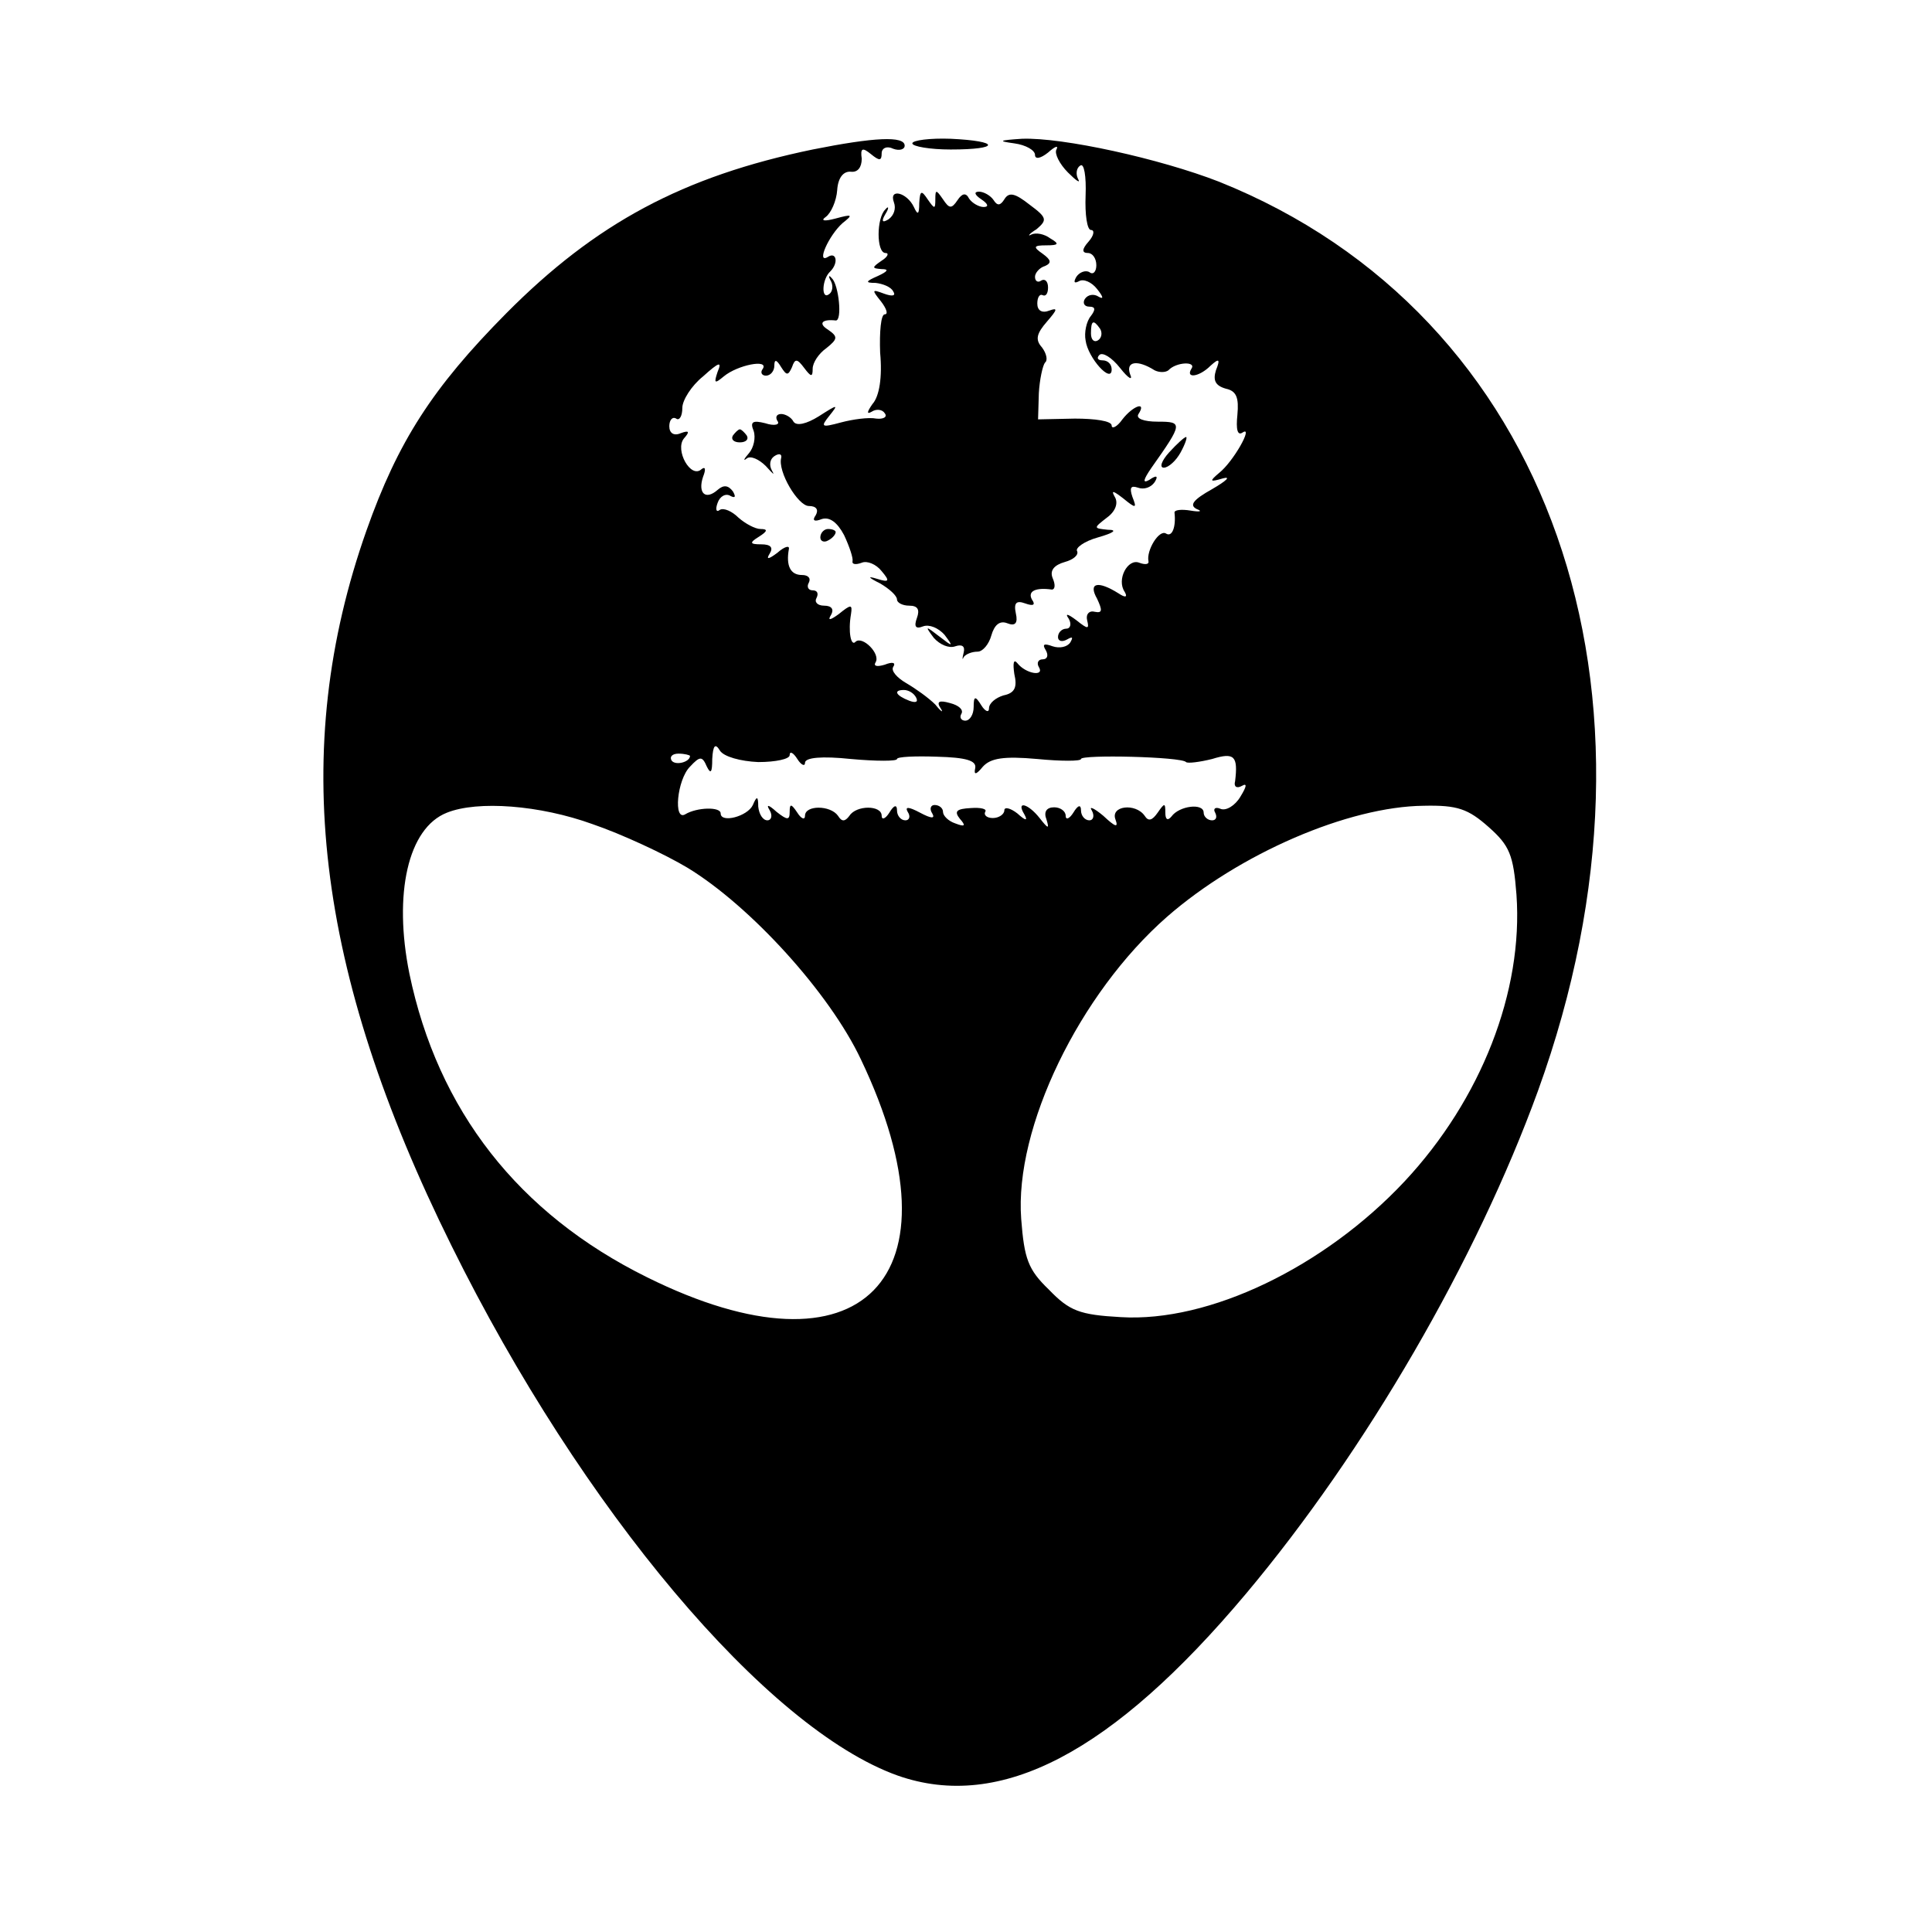
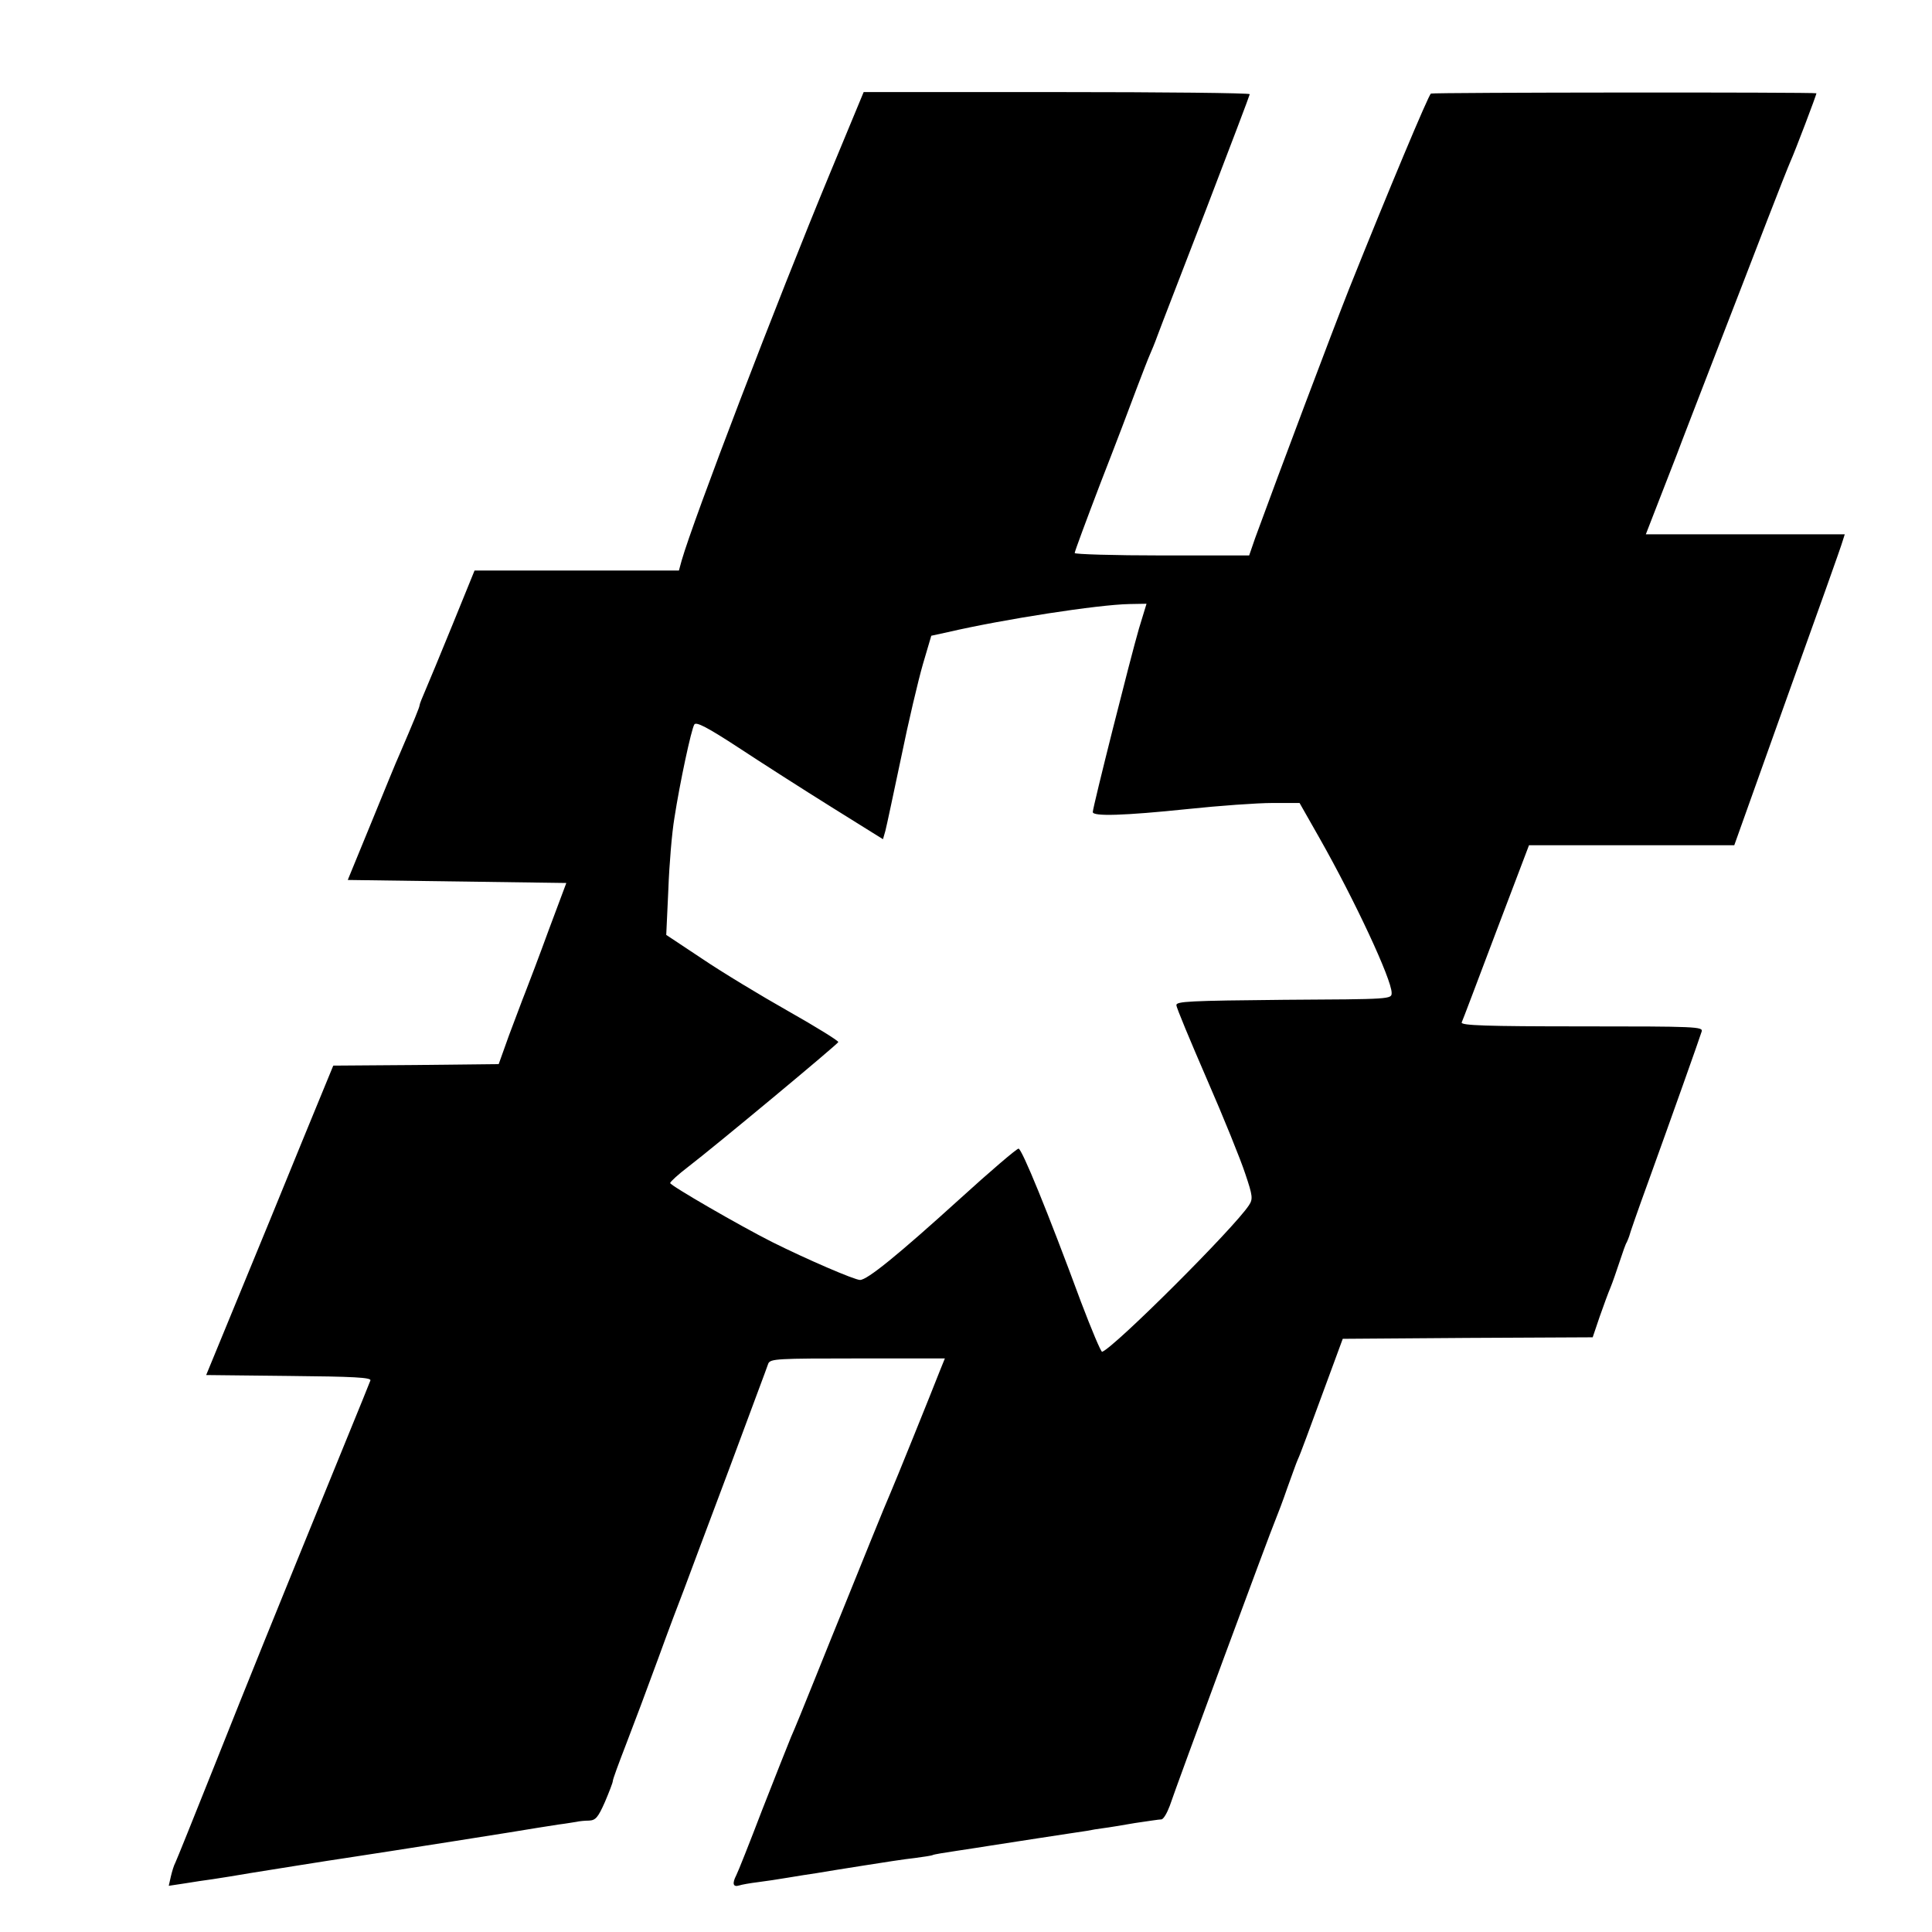
- <svg xmlns="http://www.w3.org/2000/svg" version="1.0" width="252pt" height="252pt" viewBox="0 0 252 252" preserveAspectRatio="xMidYMid meet">
-   <g transform="translate(0,252) scale(0.1,-0.1)" fill="#000000" stroke="none">
-     <path d="M1060 2325 c-169 -35 -283 -96 -400 -214 -96 -97 -141 -167 -182 -283 -101 -286 -67 -574 111 -933 170 -344 411 -630 582 -691 134 -47 280 30 454 237 157 187 301 436 381 656 189 522 16 1013 -416 1186 -77 30 -204 58 -257 56 -30 -2 -32 -3 -10 -6 15 -2 27 -9 27 -15 0 -6 7 -5 17 3 9 8 14 10 11 4 -3 -5 4 -19 15 -30 11 -11 17 -15 13 -8 -3 6 -2 14 3 17 5 4 8 -14 7 -39 -1 -25 2 -45 7 -45 5 0 4 -7 -3 -15 -9 -10 -9 -15 -1 -15 6 0 11 -7 11 -16 0 -8 -4 -13 -9 -9 -5 3 -13 0 -17 -6 -4 -7 -3 -9 3 -6 6 4 17 -1 24 -10 8 -10 9 -14 2 -10 -6 4 -14 3 -18 -3 -3 -5 -1 -10 6 -10 8 0 8 -4 2 -12 -6 -7 -9 -22 -7 -32 3 -23 34 -57 34 -38 0 7 -5 12 -12 12 -6 0 -8 3 -4 7 4 4 16 -3 27 -17 11 -14 17 -17 13 -8 -6 17 10 19 32 5 6 -3 14 -3 18 0 10 11 37 12 30 2 -8 -13 10 -11 25 4 11 10 13 9 7 -6 -4 -13 -1 -20 13 -24 14 -3 17 -12 15 -34 -2 -19 0 -28 7 -23 14 9 -12 -38 -31 -53 -13 -11 -12 -12 5 -7 11 3 5 -3 -14 -14 -25 -14 -30 -21 -20 -26 8 -3 4 -4 -8 -2 -12 2 -22 1 -21 -3 2 -18 -3 -32 -11 -27 -9 6 -26 -22 -23 -36 1 -4 -4 -5 -12 -2 -15 6 -30 -22 -19 -38 4 -7 1 -8 -8 -2 -27 17 -40 14 -28 -7 7 -15 7 -19 -3 -17 -7 2 -12 -3 -10 -11 3 -12 1 -12 -14 0 -12 9 -15 9 -10 2 4 -7 2 -13 -3 -13 -6 0 -11 -5 -11 -11 0 -5 5 -7 12 -3 7 4 8 3 4 -4 -4 -6 -14 -8 -23 -5 -11 4 -14 3 -9 -5 4 -7 2 -12 -4 -12 -6 0 -8 -5 -5 -10 8 -13 -17 -9 -28 5 -5 6 -6 0 -4 -14 4 -17 1 -25 -14 -28 -10 -3 -19 -10 -19 -17 0 -6 -5 -4 -10 4 -8 13 -10 12 -10 -2 0 -10 -5 -18 -11 -18 -5 0 -8 4 -5 9 3 5 -3 11 -15 14 -14 4 -18 2 -12 -7 4 -6 1 -5 -7 5 -9 9 -26 21 -38 28 -12 7 -20 16 -17 21 4 6 -1 7 -11 3 -10 -3 -15 -2 -12 3 7 11 -17 35 -26 27 -6 -7 -10 13 -6 36 2 13 0 13 -16 0 -11 -8 -15 -9 -10 -1 4 7 1 12 -9 12 -9 0 -13 5 -10 10 3 6 1 10 -5 10 -6 0 -8 5 -5 10 3 6 -1 10 -9 10 -15 0 -21 12 -17 34 1 5 -6 3 -15 -5 -12 -9 -15 -9 -10 -1 5 8 1 12 -11 12 -15 0 -16 2 -3 10 11 7 12 10 2 10 -7 0 -20 7 -29 15 -8 8 -19 13 -24 10 -5 -4 -6 1 -3 9 3 9 11 13 17 9 6 -3 7 -1 3 6 -6 8 -12 9 -20 2 -16 -14 -26 -4 -19 17 4 10 3 14 -2 10 -14 -13 -35 25 -23 40 8 9 7 11 -4 7 -9 -4 -15 0 -15 9 0 8 4 13 9 10 4 -3 8 3 8 14 0 10 12 29 27 41 21 19 25 20 19 6 -5 -15 -4 -16 8 -6 18 15 59 23 51 10 -4 -5 -1 -9 4 -9 6 0 11 6 11 13 0 9 3 8 9 -2 7 -11 9 -11 14 0 4 12 7 11 16 -1 9 -12 11 -12 11 -1 0 8 8 20 18 27 15 12 15 15 2 24 -13 8 -8 14 10 12 9 -1 4 47 -5 55 -4 5 -5 3 -1 -4 3 -6 2 -14 -3 -17 -10 -7 -9 20 2 30 11 11 8 26 -3 19 -16 -10 1 28 19 44 14 11 13 12 -9 6 -15 -4 -20 -3 -13 2 7 5 14 21 15 35 1 16 8 25 18 24 9 -1 14 6 14 17 -2 14 1 15 12 6 11 -9 14 -9 14 1 0 7 7 10 15 6 8 -3 15 -1 15 4 0 13 -40 11 -120 -5z m375 -234 c3 -5 2 -12 -3 -15 -5 -3 -9 1 -9 9 0 17 3 19 12 6z m-240 -481 c3 -6 -1 -7 -9 -4 -18 7 -21 14 -7 14 6 0 13 -4 16 -10z m-206 -84 c23 0 41 4 41 9 0 6 5 3 10 -5 5 -8 10 -10 10 -5 0 7 22 9 60 5 33 -3 60 -3 60 0 0 3 24 4 52 3 38 -1 52 -5 50 -15 -2 -9 1 -9 10 2 10 11 27 14 71 10 31 -3 57 -3 57 0 0 6 131 3 137 -4 2 -2 18 0 34 4 29 9 34 4 30 -29 -2 -7 2 -10 9 -6 7 4 6 -1 -2 -14 -7 -12 -19 -19 -26 -16 -7 3 -10 0 -7 -5 3 -6 1 -10 -4 -10 -6 0 -11 5 -11 10 0 13 -32 9 -42 -5 -5 -6 -8 -4 -8 5 0 13 -1 13 -10 0 -7 -10 -12 -12 -17 -4 -12 17 -45 13 -38 -5 4 -11 0 -10 -16 5 -12 10 -19 13 -15 7 4 -7 2 -13 -3 -13 -6 0 -11 6 -11 13 0 8 -4 7 -10 -3 -5 -8 -10 -10 -10 -4 0 6 -7 11 -15 11 -10 0 -14 -6 -10 -16 4 -13 2 -12 -9 2 -15 19 -31 23 -20 5 5 -9 2 -9 -9 1 -9 7 -17 9 -17 4 0 -5 -7 -10 -15 -10 -8 0 -12 4 -10 8 3 4 -6 6 -19 5 -18 -1 -22 -4 -14 -14 8 -9 7 -11 -6 -6 -9 3 -16 10 -16 15 0 5 -5 9 -11 9 -5 0 -7 -5 -3 -11 4 -7 -1 -7 -16 1 -15 8 -20 8 -16 1 4 -6 2 -11 -3 -11 -6 0 -11 6 -11 13 0 8 -4 7 -10 -3 -5 -8 -10 -10 -10 -4 0 14 -33 14 -42 0 -6 -8 -10 -8 -15 0 -10 14 -43 14 -43 0 0 -6 -5 -4 -10 4 -8 12 -10 12 -10 1 0 -11 -3 -11 -17 0 -11 10 -14 10 -9 2 4 -7 2 -13 -3 -13 -6 0 -11 8 -12 18 0 14 -2 14 -7 2 -7 -15 -42 -24 -42 -11 0 9 -31 8 -46 -1 -16 -10 -11 45 6 62 13 14 16 14 22 0 5 -10 7 -8 7 10 1 18 4 21 10 11 5 -8 27 -14 50 -15z m-89 8 c0 -8 -19 -13 -24 -6 -3 5 1 9 9 9 8 0 15 -2 15 -3z m-127 -89 c38 -13 94 -39 124 -57 82 -50 185 -163 226 -250 136 -285 1 -423 -279 -284 -168 83 -273 218 -310 396 -21 104 -2 190 49 210 40 16 121 10 190 -15z m1169 -4 c27 -24 32 -36 36 -88 9 -126 -46 -267 -146 -374 -105 -112 -255 -184 -370 -177 -54 3 -67 8 -94 36 -27 26 -32 40 -36 92 -9 119 76 294 190 394 95 83 237 144 335 145 44 1 58 -4 85 -28z" />
-     <path d="M1190 2333 c0 -4 23 -8 50 -8 65 0 65 11 0 14 -27 1 -50 -2 -50 -6z" />
-     <path d="M1166 2256 c3 -8 0 -17 -7 -22 -8 -5 -10 -3 -4 7 5 8 4 11 0 6 -12 -11 -12 -57 0 -57 5 0 3 -5 -5 -10 -13 -9 -13 -10 0 -11 10 0 8 -3 -5 -9 -16 -7 -17 -9 -3 -9 9 -1 20 -5 23 -11 4 -6 -1 -7 -12 -3 -16 6 -16 5 -4 -10 7 -9 10 -17 5 -17 -5 0 -7 -23 -6 -50 3 -32 -1 -57 -10 -67 -7 -10 -8 -14 -1 -10 6 4 14 3 17 -2 4 -5 -2 -8 -11 -7 -10 2 -31 -1 -46 -5 -26 -7 -27 -6 -15 9 12 15 11 15 -14 -1 -16 -10 -29 -13 -33 -7 -3 6 -11 10 -16 10 -6 0 -8 -4 -5 -9 4 -5 -4 -7 -16 -3 -16 4 -20 2 -15 -10 3 -9 0 -22 -6 -29 -7 -8 -8 -11 -3 -7 5 4 16 -1 25 -10 9 -10 12 -13 8 -6 -4 7 -3 15 3 19 6 4 10 3 9 -2 -5 -18 22 -63 36 -63 10 0 13 -5 9 -12 -5 -7 -2 -9 8 -5 10 3 20 -4 29 -21 7 -15 12 -30 11 -34 -1 -4 4 -5 12 -2 7 3 19 -2 26 -11 11 -13 10 -15 -6 -10 -13 4 -12 2 4 -6 12 -7 22 -16 22 -21 0 -4 7 -8 16 -8 11 0 14 -5 10 -16 -4 -11 -2 -15 8 -11 8 3 20 -2 28 -11 12 -16 11 -16 -7 -2 -18 14 -19 14 -7 -2 8 -9 20 -14 28 -11 9 3 13 0 11 -8 -2 -8 -2 -11 0 -6 3 4 11 7 18 7 7 0 15 10 18 21 4 14 11 20 21 16 10 -4 14 0 11 13 -3 14 1 17 12 13 11 -4 14 -2 9 5 -6 11 5 16 26 13 4 0 5 6 1 15 -4 10 2 17 16 21 11 3 18 9 16 14 -3 4 9 13 27 18 21 6 26 10 13 10 -19 2 -19 2 -1 16 11 8 15 19 10 27 -5 9 -2 8 11 -2 17 -14 18 -13 12 2 -4 12 -2 15 7 12 8 -3 17 0 22 7 5 8 3 10 -7 3 -9 -5 -8 0 3 16 41 58 41 60 8 60 -18 0 -29 4 -25 10 11 17 -7 11 -21 -7 -7 -10 -14 -13 -14 -8 0 6 -22 9 -48 9 l-48 -1 1 34 c1 18 5 36 8 40 4 3 2 12 -4 20 -9 10 -7 18 7 34 13 15 14 18 3 14 -10 -4 -16 0 -16 9 0 8 3 13 7 11 4 -2 7 2 7 10 0 8 -4 12 -9 9 -4 -3 -8 -1 -8 5 0 5 6 12 13 14 9 4 8 8 -3 16 -13 9 -12 11 5 11 16 0 17 2 5 9 -8 6 -19 8 -25 5 -5 -3 -3 1 7 7 14 12 14 15 -9 32 -19 15 -27 17 -33 7 -5 -8 -9 -9 -14 -1 -4 6 -13 11 -19 11 -7 0 -6 -4 3 -10 9 -6 10 -10 3 -10 -6 0 -15 5 -19 11 -4 8 -9 7 -15 -2 -8 -12 -11 -11 -19 1 -9 13 -10 13 -10 0 0 -13 -1 -13 -10 0 -8 12 -10 12 -11 -5 0 -15 -2 -16 -7 -5 -9 19 -33 25 -26 6z" />
-     <path d="M956 1952 c-3 -5 1 -9 9 -9 8 0 12 4 9 9 -3 4 -7 8 -9 8 -2 0 -6 -4 -9 -8z" />
-     <path d="M1525 1930 c-10 -11 -13 -20 -7 -20 6 0 16 9 22 20 6 11 9 20 7 20 -2 0 -12 -9 -22 -20z" />
-     <path d="M1070 1819 c0 -5 5 -7 10 -4 6 3 10 8 10 11 0 2 -4 4 -10 4 -5 0 -10 -5 -10 -11z" />
+ <svg xmlns="http://www.w3.org/2000/svg" version="1.0" width="640pt" height="640pt" viewBox="0 0 640 640" preserveAspectRatio="xMidYMid meet">
+   <g transform="translate(0,640) scale(0.1,-0.1)" fill="#000000" stroke="none">
+     <path d="M2749 5825 c-177 -427 -452 -1146 -491 -1282 l-9 -33 -338 0 -339 0 -72 -177 c-40 -98 -81 -197 -91 -220 -10 -23 -19 -45 -19 -49 0 -6 -18 -50 -67 -164 -9 -19 -50 -120 -93 -225 l-78 -190 362 -5 362 -5 -58 -155 c-31 -85 -66 -177 -77 -205 -11 -27 -35 -93 -55 -145 l-34 -95 -274 -3 -274 -2 -104 -253 c-56 -138 -151 -369 -210 -512 l-107 -260 275 -3 c212 -2 273 -5 269 -15 -2 -6 -39 -97 -82 -202 -253 -620 -318 -781 -431 -1065 -69 -173 -129 -322 -133 -330 -5 -9 -11 -29 -15 -46 l-7 -31 53 8 c29 5 71 11 93 14 41 6 75 12 123 20 38 6 280 45 317 50 133 20 603 94 635 100 14 2 45 7 70 11 25 3 52 8 60 9 8 2 27 4 41 4 22 1 30 10 53 62 14 33 26 64 26 69 0 6 20 60 44 122 24 62 72 190 106 283 34 94 73 197 86 230 12 33 79 211 148 395 68 184 128 343 131 353 7 16 30 17 296 17 l289 0 -17 -42 c-26 -67 -153 -381 -163 -403 -5 -11 -35 -83 -66 -160 -31 -77 -71 -176 -89 -220 -18 -44 -61 -150 -95 -235 -34 -85 -70 -173 -80 -195 -9 -22 -52 -130 -95 -240 -42 -110 -81 -208 -86 -217 -14 -27 -11 -40 9 -34 9 3 37 8 62 11 25 3 70 10 100 15 30 5 73 12 95 15 22 4 92 15 155 25 63 10 140 22 170 25 30 4 57 8 60 10 3 2 39 8 80 14 41 6 91 14 110 17 107 17 229 35 260 40 19 3 46 7 60 9 14 3 39 7 55 9 17 2 64 10 105 17 41 6 80 12 87 12 7 0 19 21 28 45 23 69 335 913 350 947 7 17 25 64 39 105 15 41 30 84 35 95 9 19 30 77 114 305 l35 95 414 3 414 2 23 68 c13 37 29 81 36 97 7 17 20 55 30 85 10 30 20 60 24 65 3 6 6 15 8 20 1 6 29 87 63 180 78 216 170 475 177 498 5 16 -19 17 -397 17 -317 0 -401 3 -398 13 3 6 54 141 114 300 l109 287 340 0 340 0 176 493 c97 270 180 502 183 515 l7 22 -330 0 -329 0 40 103 c22 56 50 129 63 162 12 33 70 182 127 330 58 149 135 349 172 445 37 96 72 184 77 195 15 33 88 225 86 226 -6 4 -1270 3 -1277 -1 -8 -5 -141 -322 -271 -647 -57 -144 -231 -606 -311 -825 l-20 -58 -289 0 c-159 0 -289 4 -289 8 0 5 39 110 86 233 48 123 102 265 120 314 19 50 38 99 43 110 5 11 17 40 26 65 9 25 82 213 161 418 79 206 144 377 144 380 0 4 -288 7 -639 7 l-640 0 -112 -270z m1024 -1507 c-28 -96 -153 -592 -153 -608 0 -15 103 -12 315 10 104 11 230 20 280 20 l90 0 67 -118 c115 -203 238 -466 238 -511 0 -21 -1 -21 -357 -23 -311 -3 -358 -5 -356 -18 0 -8 46 -118 101 -245 55 -126 112 -267 127 -313 25 -74 26 -84 12 -105 -50 -76 -445 -470 -486 -485 -4 -1 -35 73 -70 165 -110 298 -196 508 -207 508 -6 0 -94 -75 -195 -167 -204 -185 -306 -268 -330 -268 -18 0 -176 68 -292 126 -107 54 -337 187 -337 195 0 4 27 29 60 54 90 69 495 406 497 413 1 4 -73 50 -165 102 -92 52 -221 130 -286 174 l-119 79 7 151 c3 83 12 189 20 236 18 117 56 294 66 310 6 10 43 -9 147 -77 76 -50 215 -139 308 -197 l170 -106 8 28 c4 15 27 124 52 242 24 118 57 257 72 309 l28 95 55 12 c186 43 497 91 601 93 l57 1 -25 -82z" />
  </g>
</svg>
